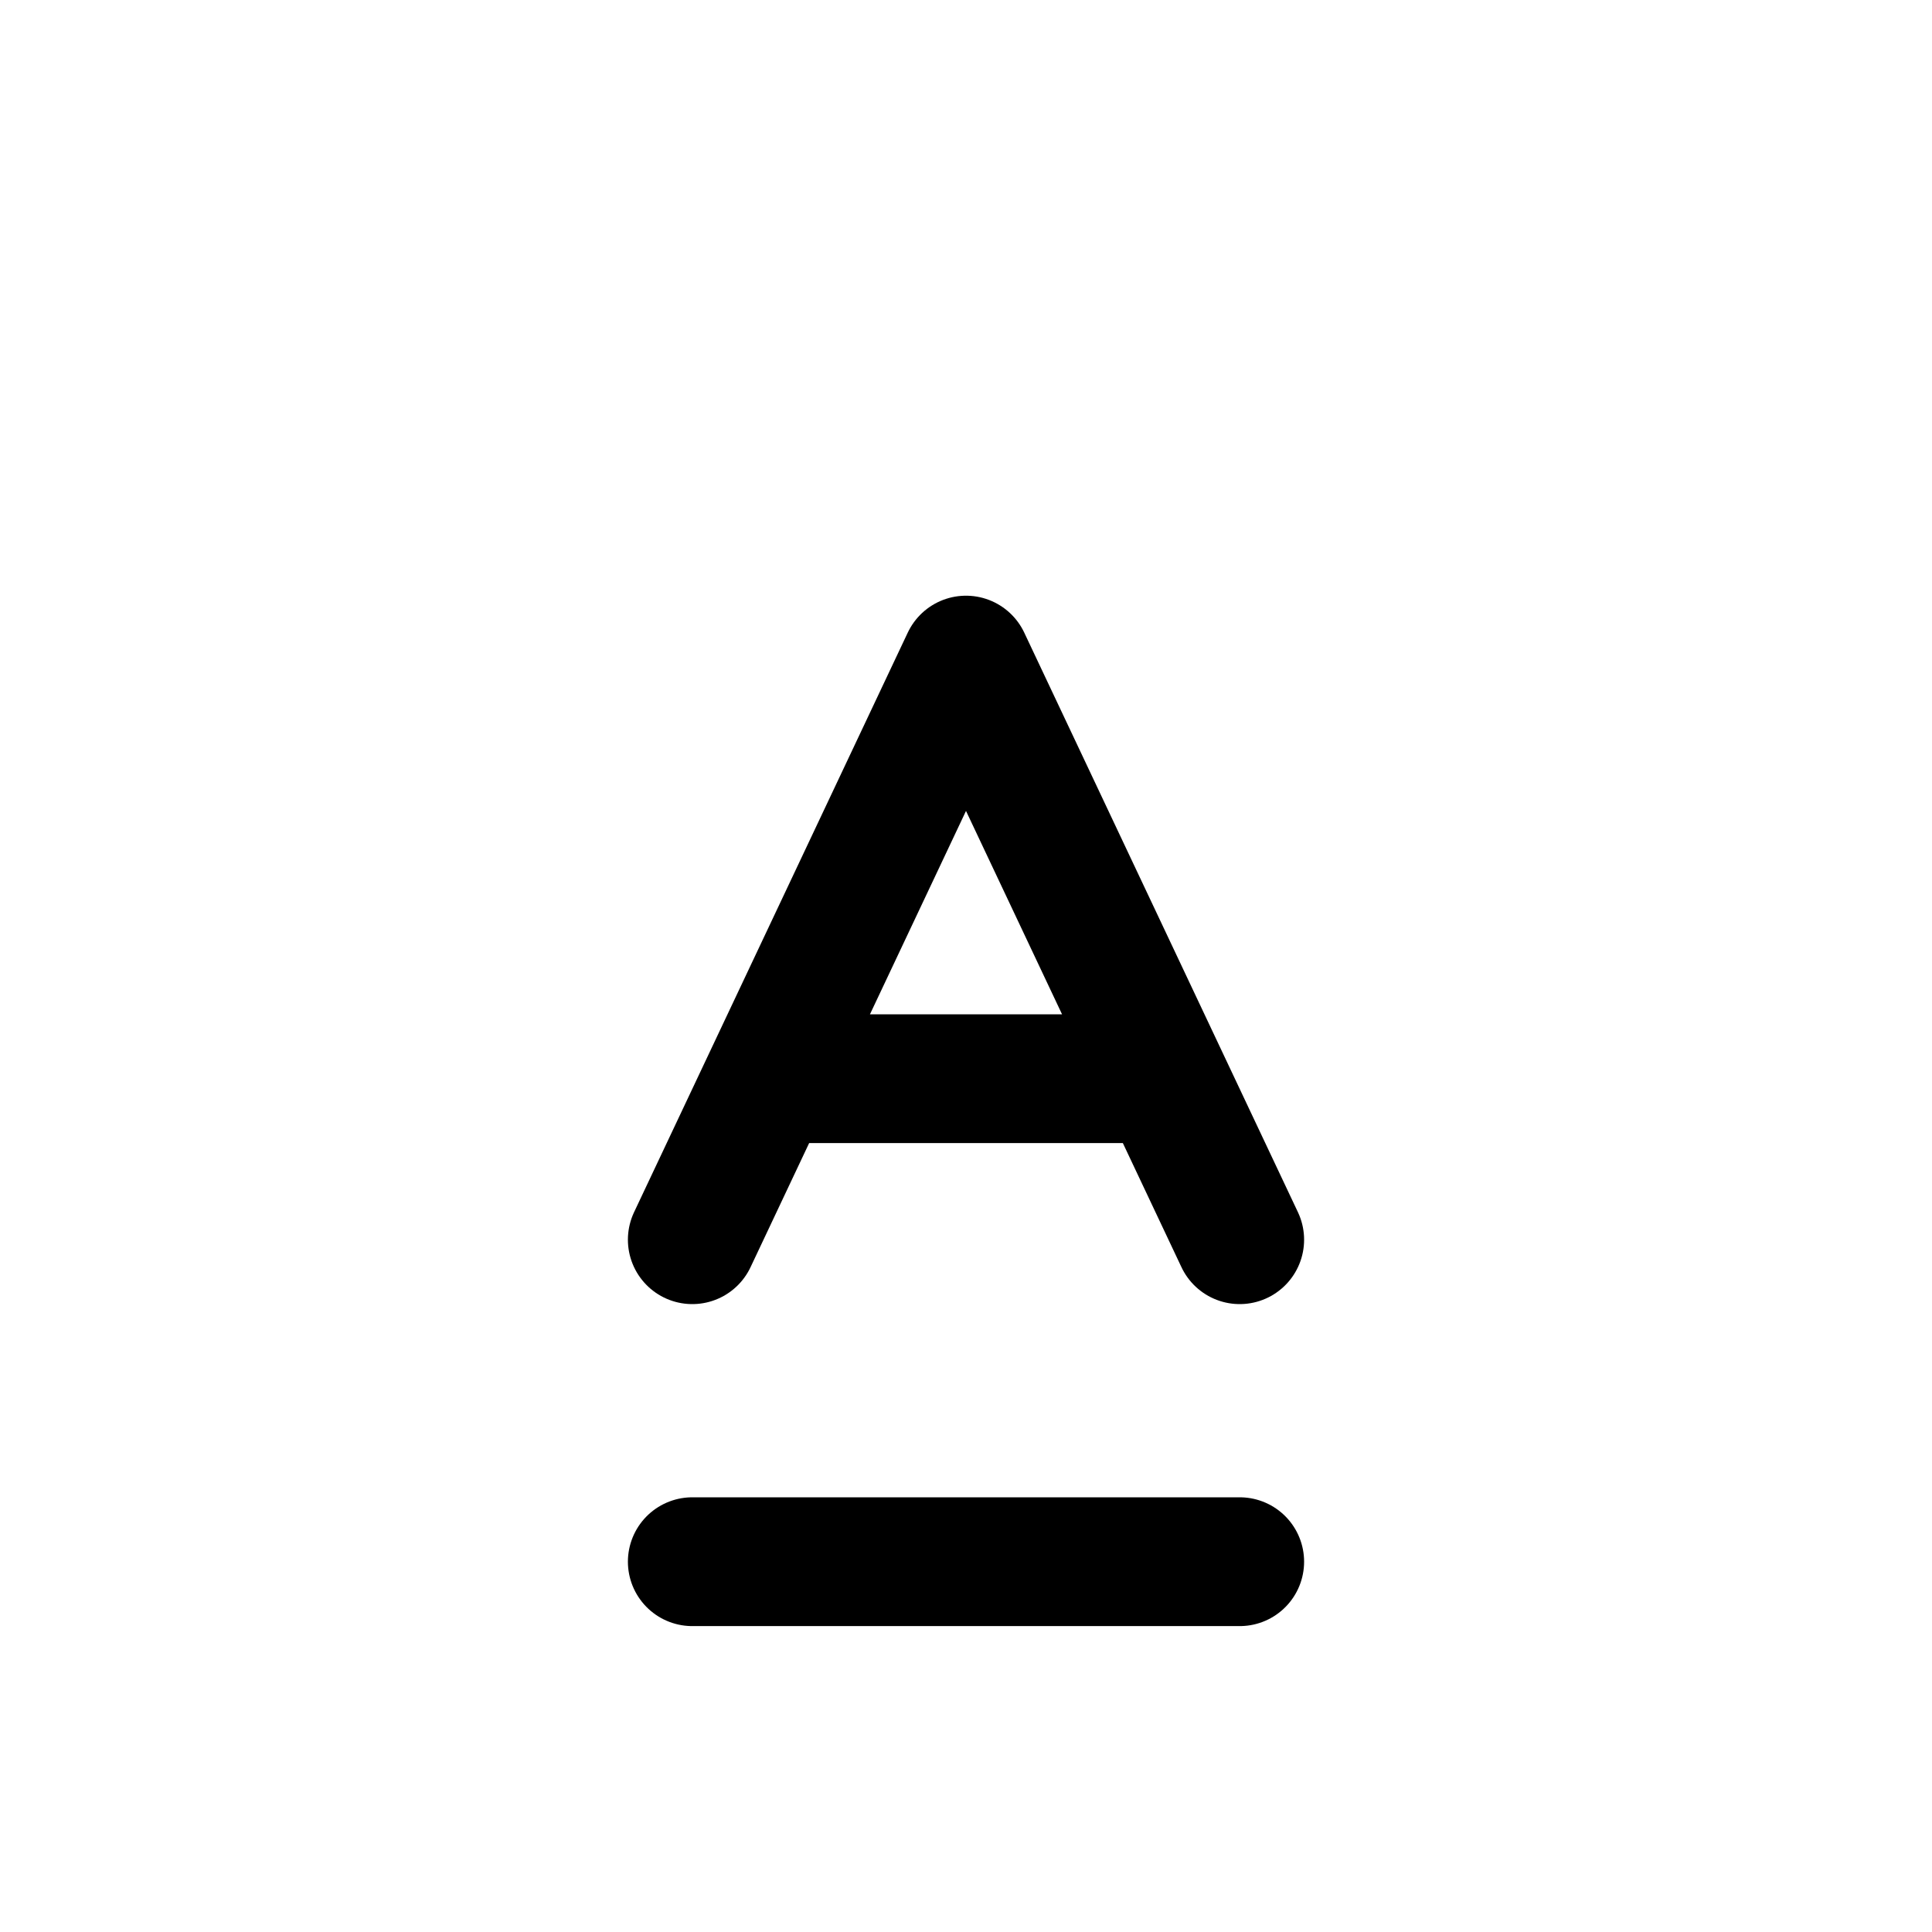
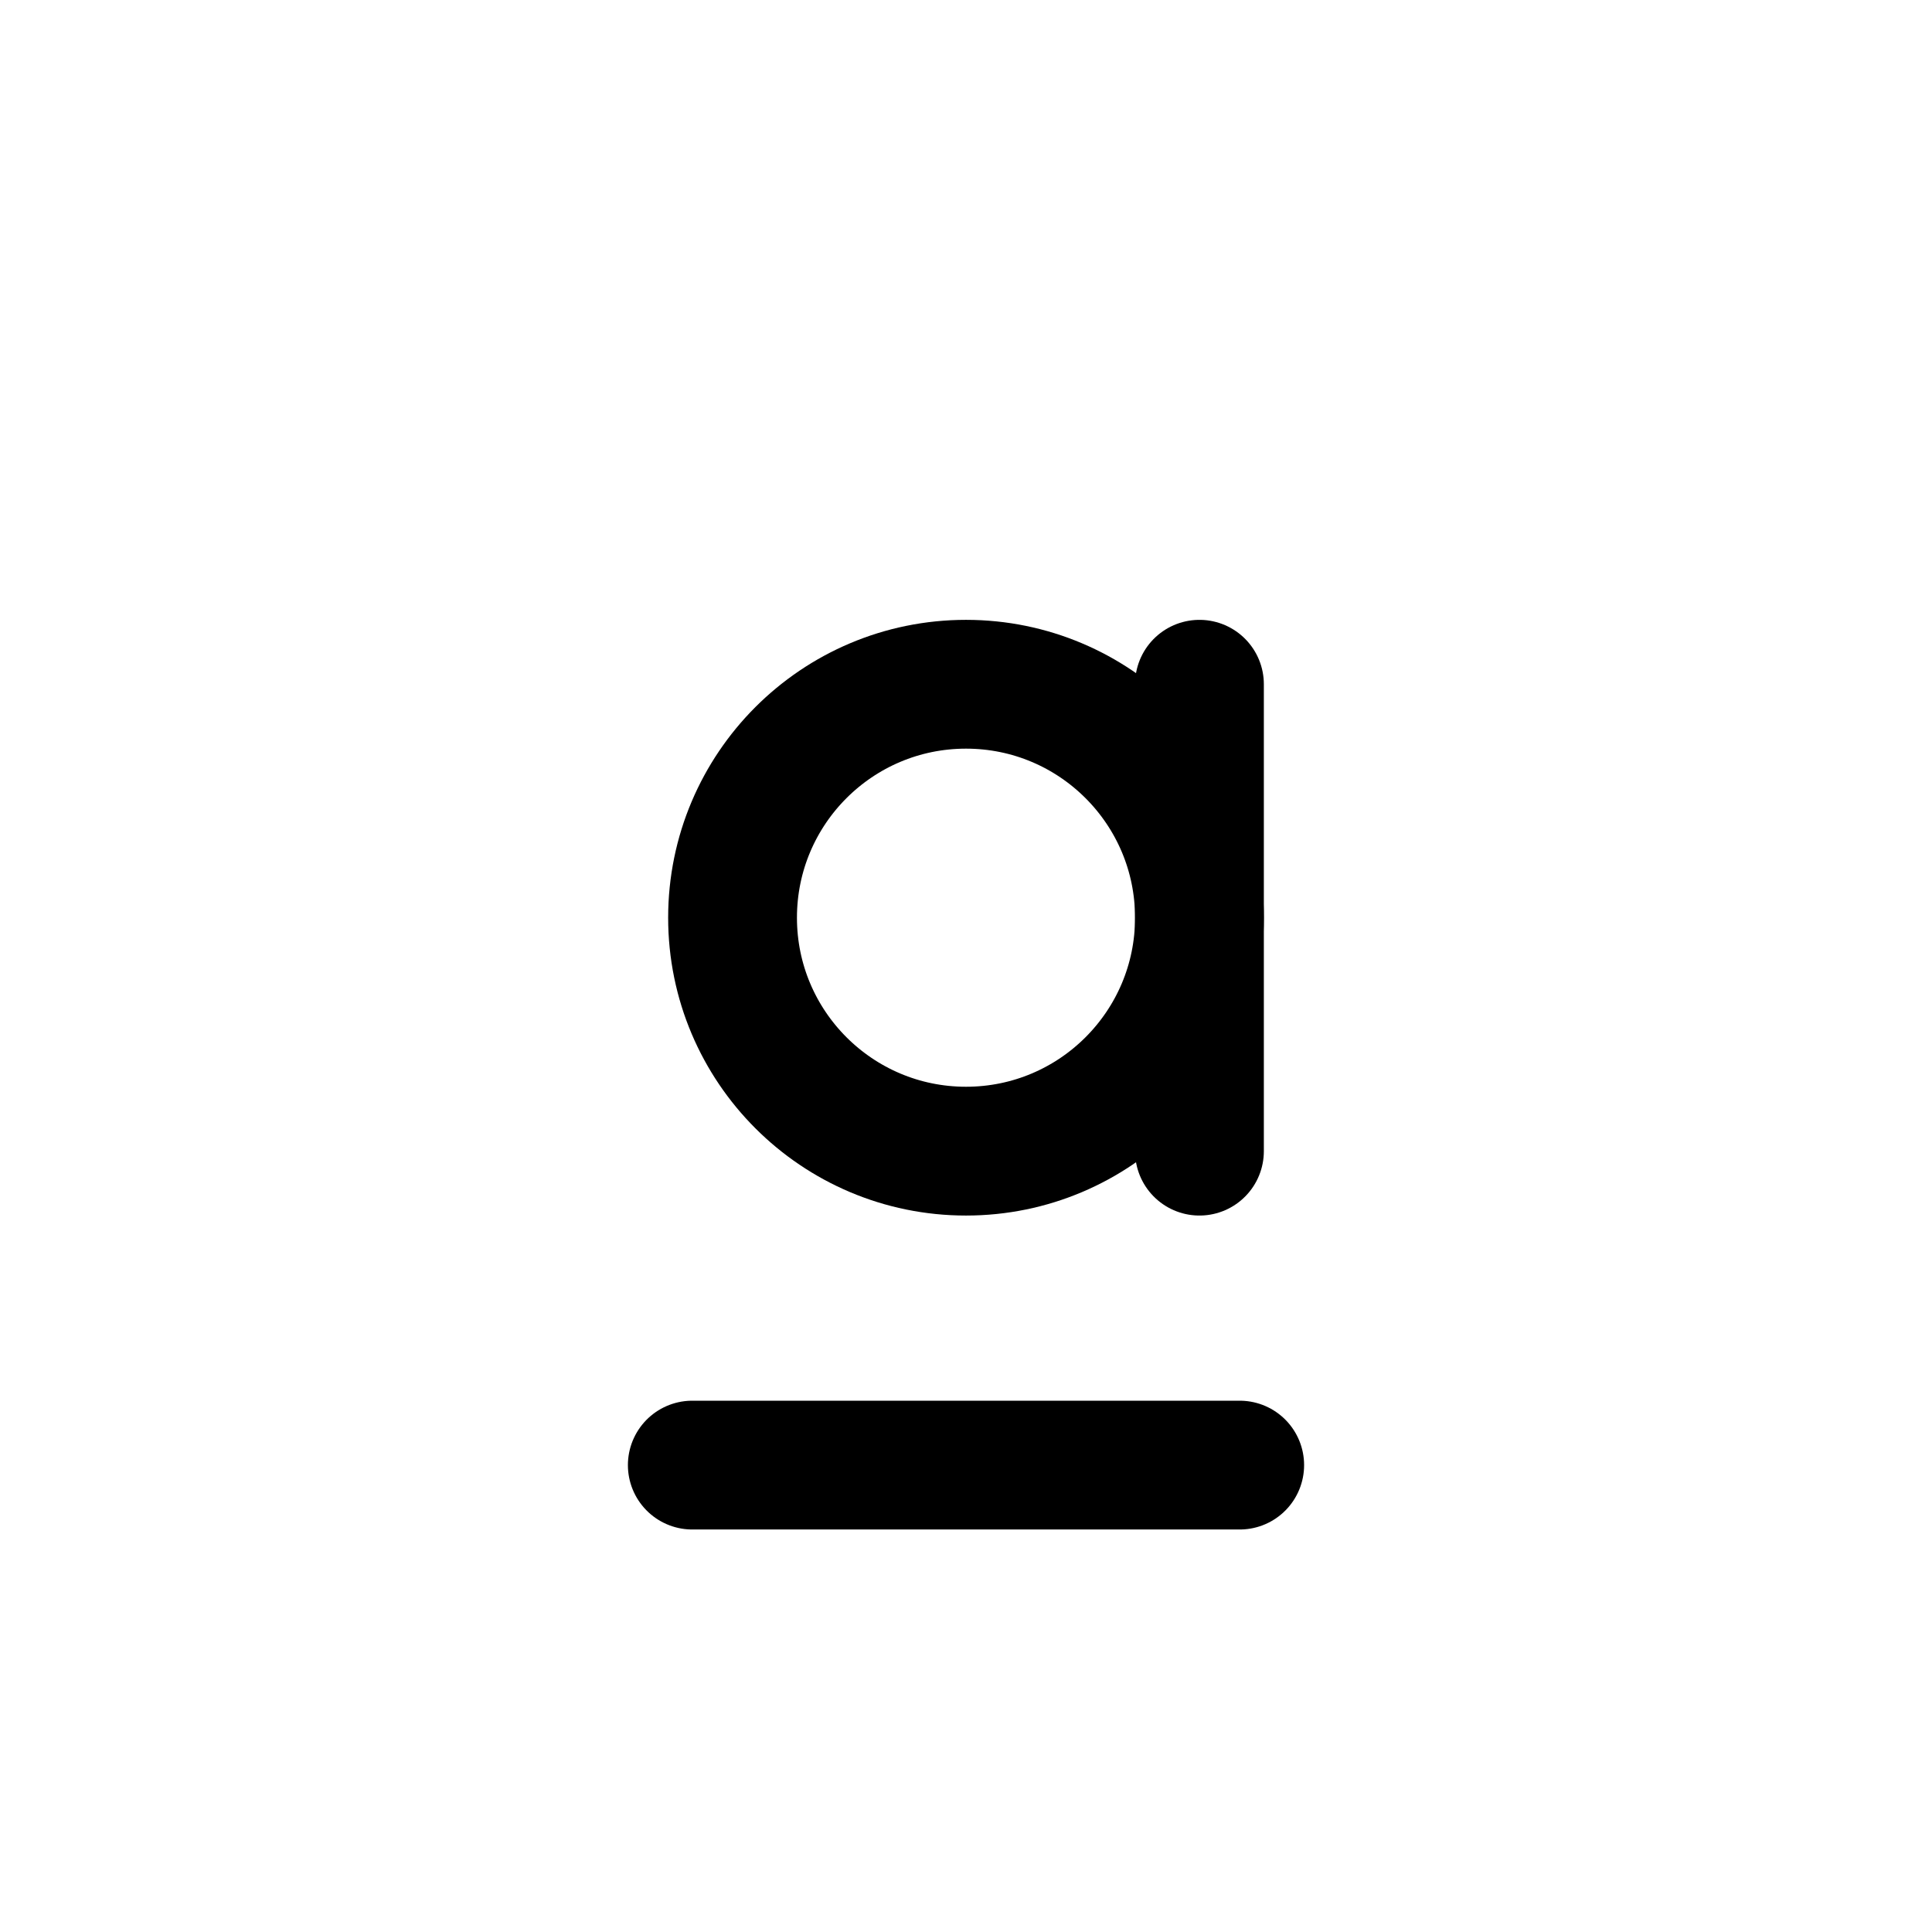
<svg xmlns="http://www.w3.org/2000/svg" viewBox="0 0 24 24">
-   <path d="M8.6 15.4 12 8.2l3.4 7.2M9.9 13.4h4.2" fill="none" stroke="currentColor" stroke-width="1.6" stroke-linecap="round" stroke-linejoin="round" />
-   <path d="M8.6 19.4h6.8" fill="none" stroke="currentColor" stroke-width="1.6" stroke-linecap="round" stroke-linejoin="round" />
+   <circle cx="12" cy="11.4" r="2.9" fill="none" stroke="currentColor" stroke-width="1.6" />
+   <path d="M14.9 8.5v5.8" fill="none" stroke="currentColor" stroke-width="1.6" stroke-linecap="round" />
+   <path data-mark="1" d="M8.6 18.2h6.8" fill="none" stroke="currentColor" stroke-width="1.6" stroke-linecap="round" stroke-linejoin="round" />
</svg>
